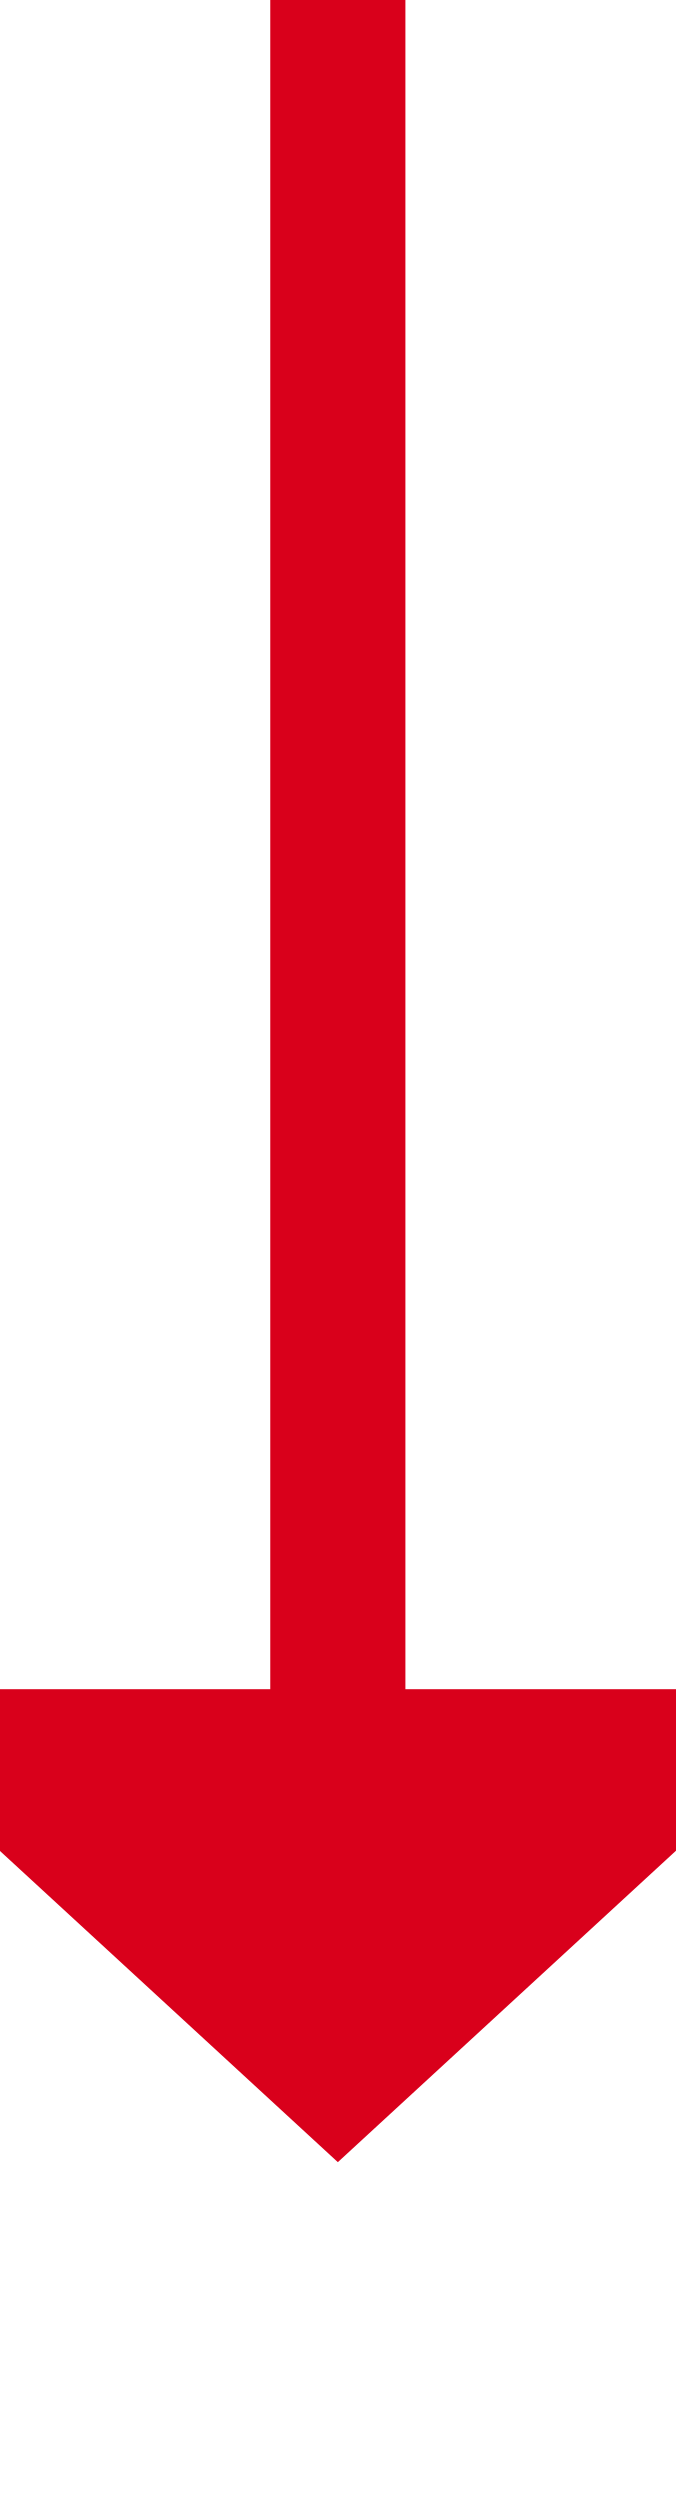
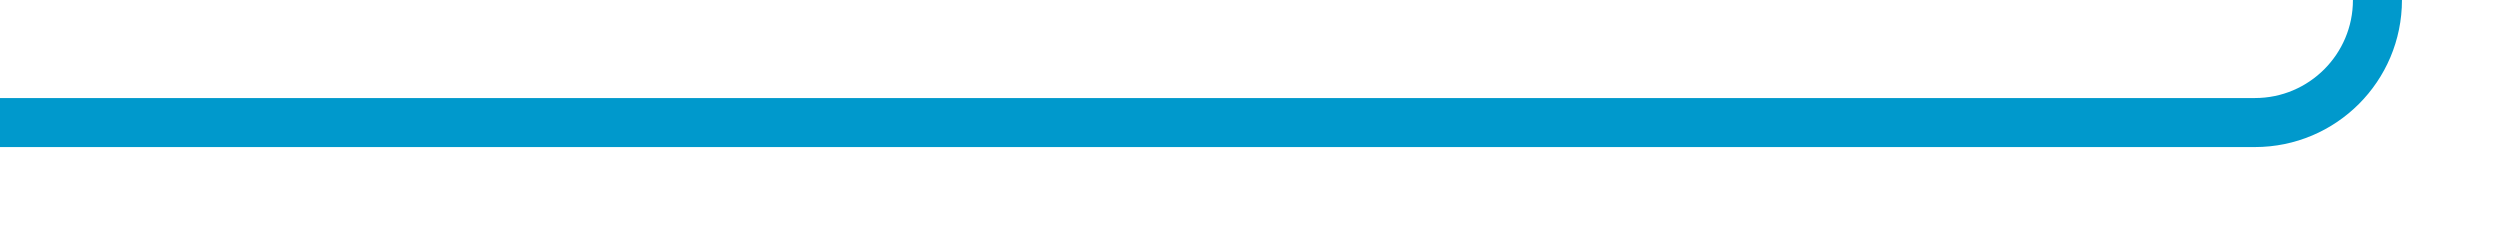
- <svg xmlns="http://www.w3.org/2000/svg" version="1.1" width="10px" height="37px" preserveAspectRatio="xMidYMin meet" viewBox="1025 316  8 37">
-   <path d="M 1029 316  L 1029 342  " stroke-width="2" stroke="#d9001b" fill="none" />
-   <path d="M 1021.4 341  L 1029 348  L 1036.6 341  L 1021.4 341  Z " fill-rule="nonzero" fill="#d9001b" stroke="none" />
+ <svg xmlns="http://www.w3.org/2000/svg" version="1.1" width="102px" height="10px" preserveAspectRatio="xMinYMid meet" viewBox="1056 608  102 8">
+   <path d="M 1056 612  L 1148 612  A 5 5 0 0 0 1153 607 L 1153 300  A 5 5 0 0 0 1148 295 L 1082 295  " stroke-width="2" stroke="#0099cc" fill="none" />
+   <path d="M 1083 287.4  L 1076 295  L 1083 302.6  L 1083 287.4  Z " fill-rule="nonzero" fill="#0099cc" stroke="none" />
</svg>
